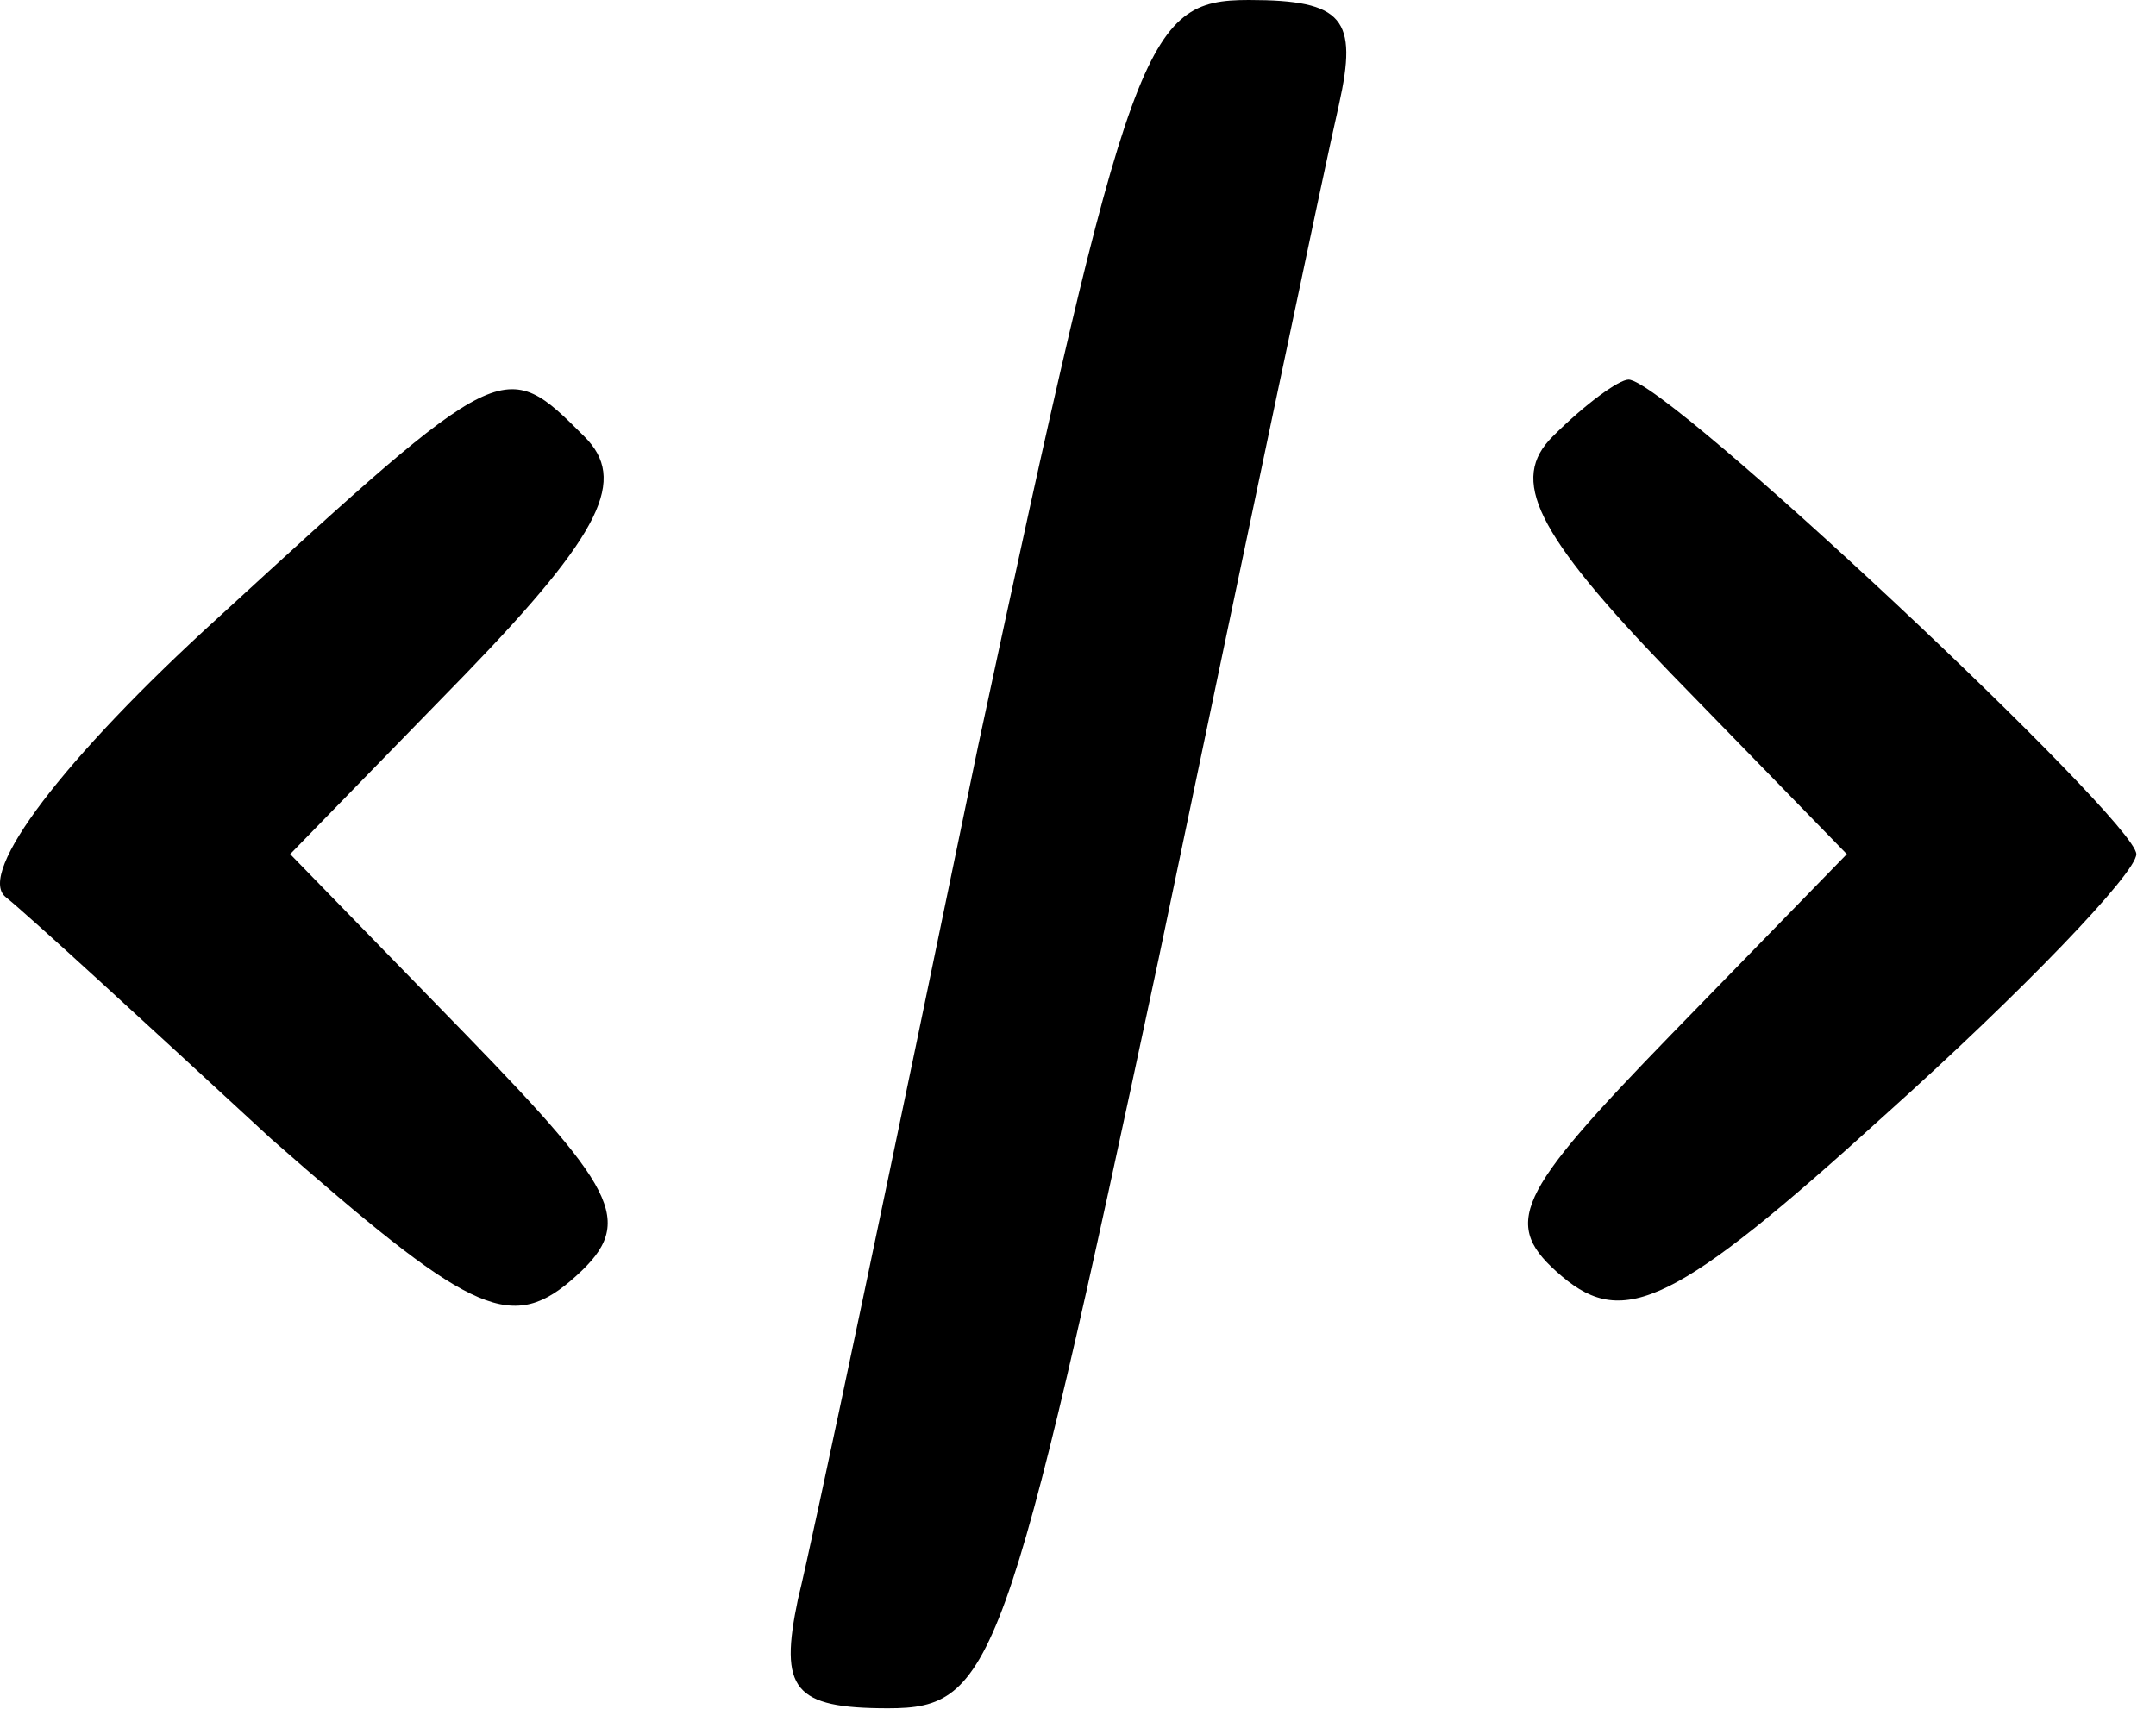
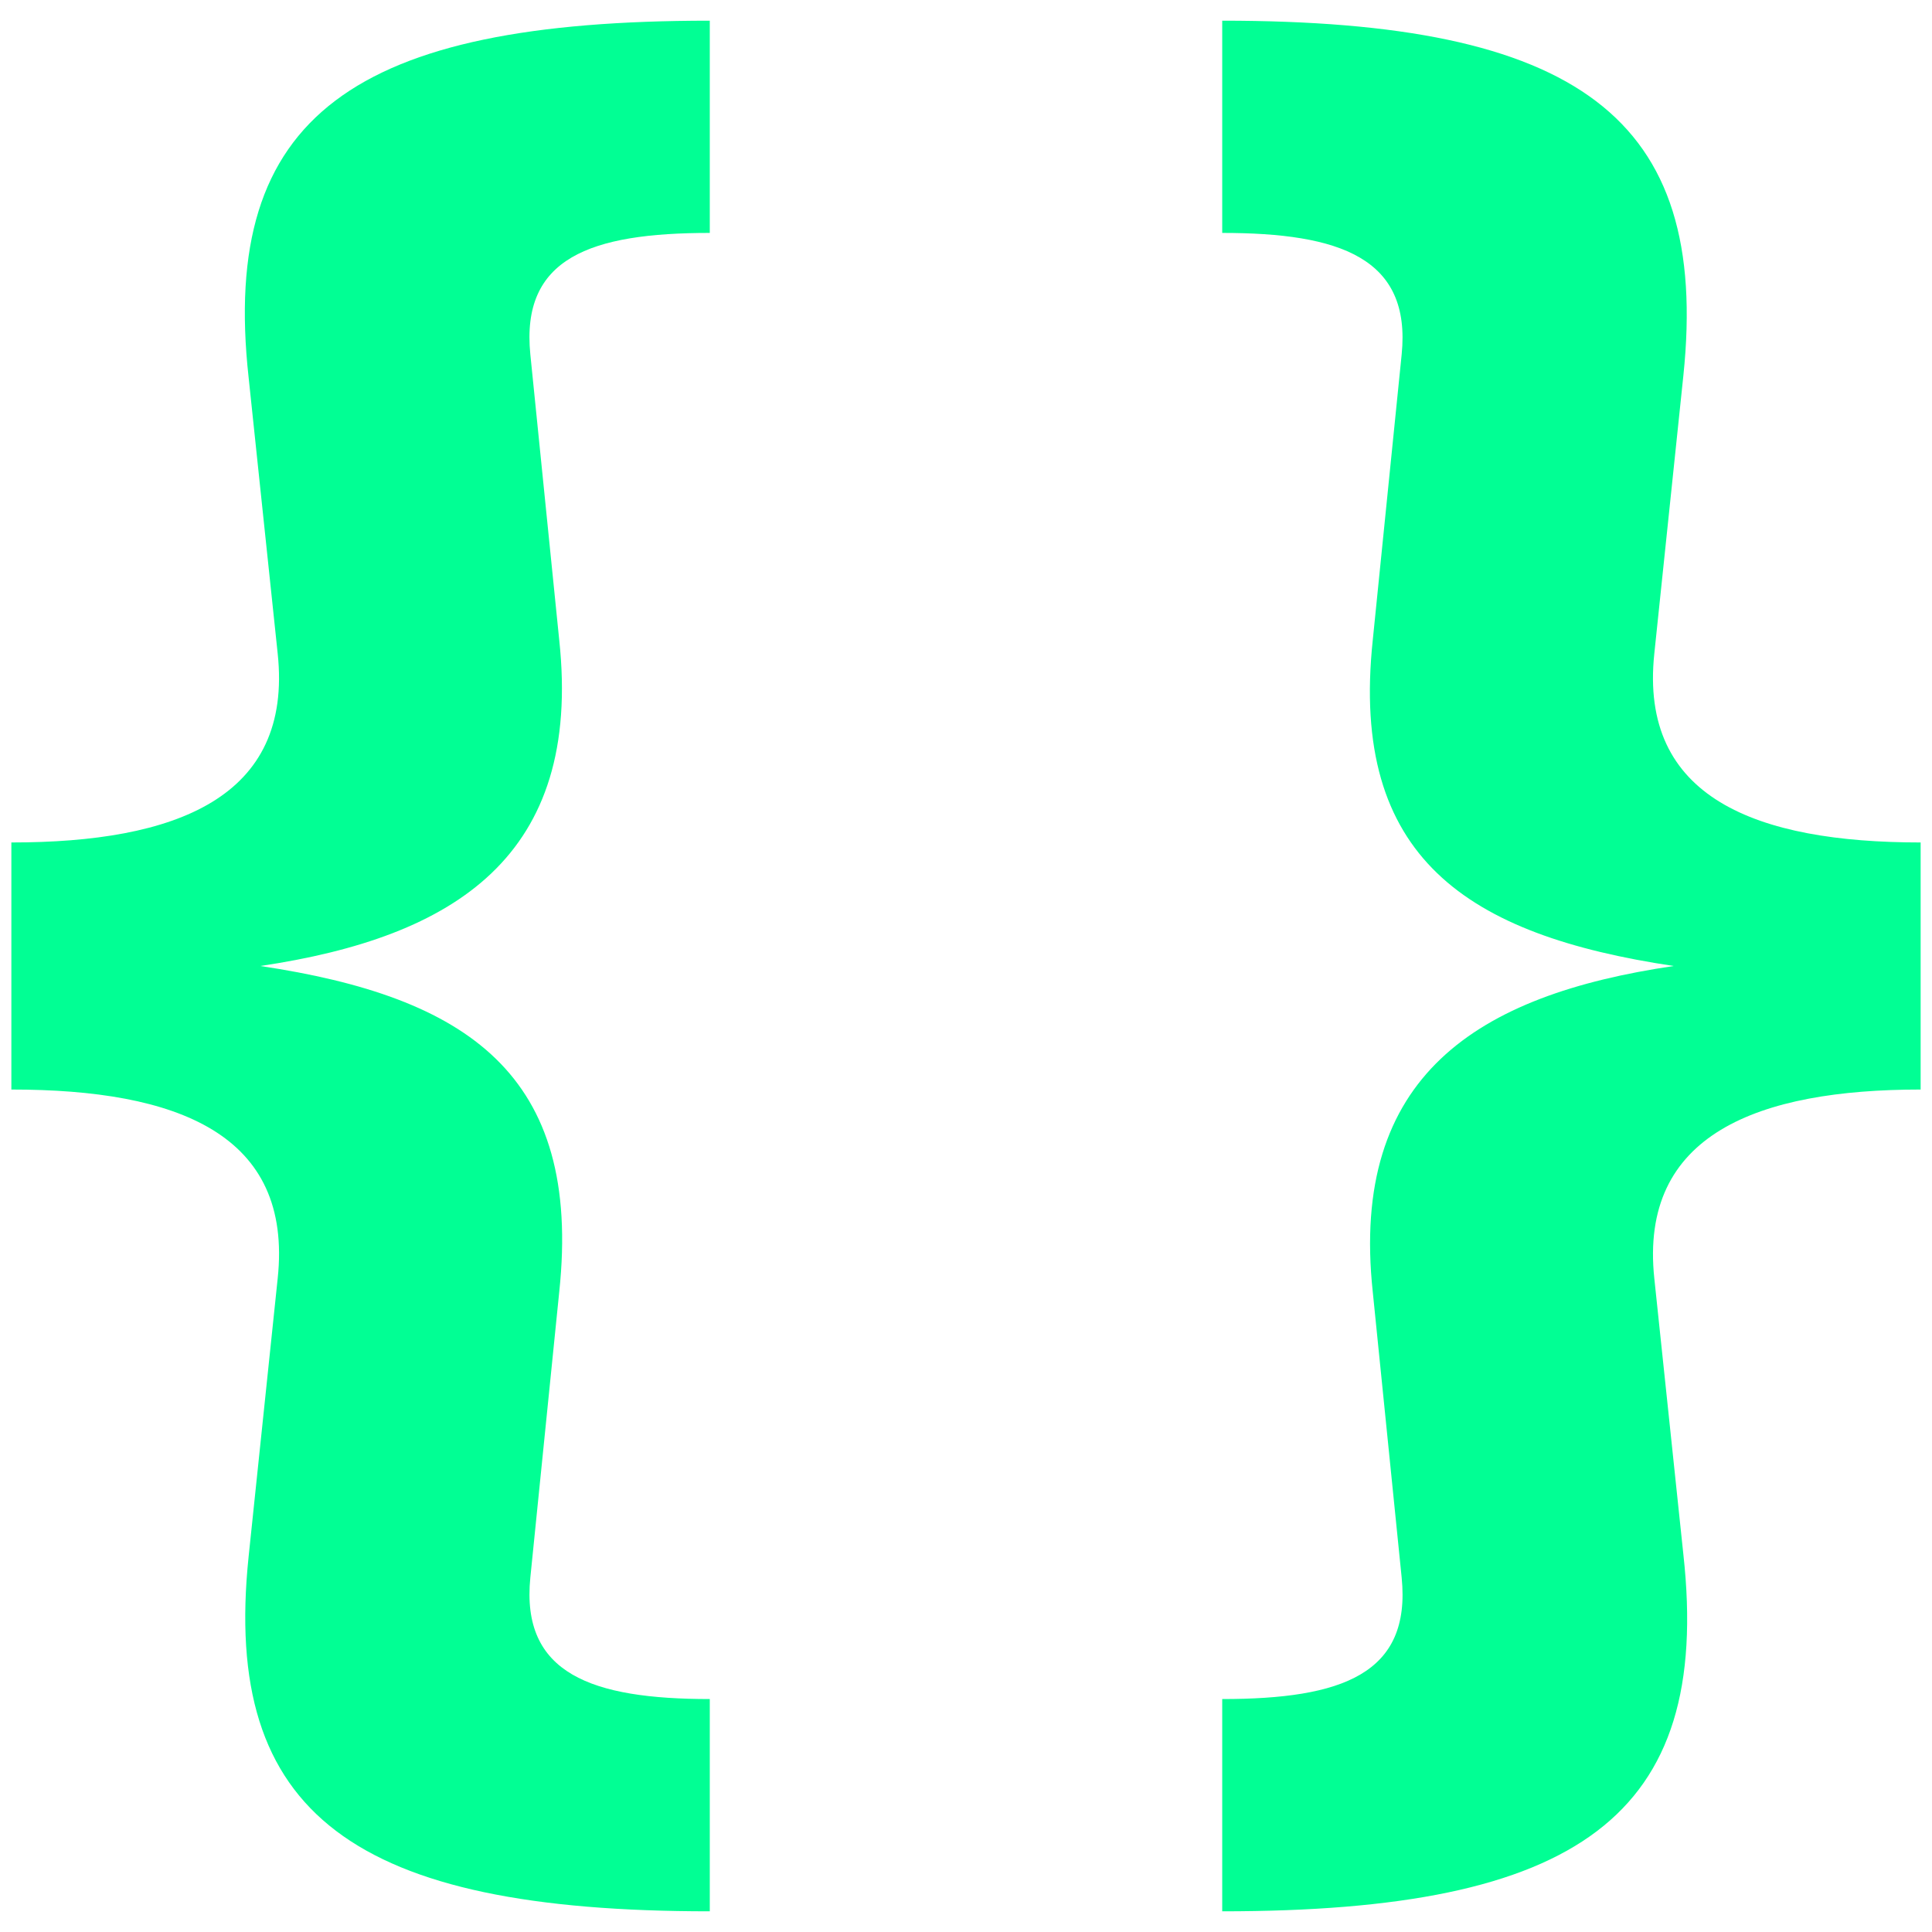
- <svg xmlns="http://www.w3.org/2000/svg" width="106" height="84" viewBox="0 0 106 84" fill="none">
-   <path d="M48.1 36.633C43.9 56.933 39.933 75.833 39.233 78.633C38.3 83.067 39 84 43.667 84C48.8 84 49.5 82.133 56.967 47.133C61.167 27.067 65.133 8.167 65.833 5.133C66.767 0.933 66.067 -3.57628e-07 61.4 -3.57628e-07C56.267 -3.57628e-07 55.567 1.867 48.1 36.633Z" fill="black" />
-   <path d="M10.767 30.333C3.067 37.333 -1.133 42.933 0.267 44.1C1.433 45.033 7.267 50.4 13.333 56C22.9 64.4 25 65.567 28.033 63C31.3 60.2 30.6 58.8 22.9 50.867L14.267 42L22.9 33.133C29.667 26.133 30.833 23.567 28.733 21.467C24.767 17.5 24.767 17.5 10.767 30.333Z" fill="black" />
-   <path d="M76.333 21.467C74.233 23.567 75.4 26.133 82.167 33.133L90.8 42L82.167 50.867C74.467 58.8 73.767 60.2 76.8 62.767C79.833 65.333 82.4 64.167 92.667 54.833C99.433 48.767 105.033 42.933 105.033 42C105.033 40.367 81.933 18.667 80.067 18.667C79.6 18.667 77.967 19.833 76.333 21.467Z" fill="black" />
+ <svg xmlns="http://www.w3.org/2000/svg" width="68" height="68" viewBox="0 0 68 68" fill="none">
+   <path d="M24.982 0.728C12.487 0.728 7.732 4.055 8.751 13.29L9.773 22.997C10.317 28.09 6.172 29.652 0.4 29.652V38.348C6.24 38.348 10.317 39.91 9.773 45.003L8.751 54.781C7.8 63.88 12.487 67.272 24.982 67.272V59.801C20.84 59.801 18.326 58.92 18.666 55.525L19.683 45.473C20.498 37.8 16.427 35.086 9.161 34C16.019 32.981 20.498 30.132 19.683 22.526L18.666 12.475C18.326 9.08 20.772 8.198 24.982 8.198V0.728ZM43.018 0.728V8.198C47.16 8.198 49.674 9.08 49.334 12.475L48.317 22.526C47.502 30.2 51.644 32.913 58.91 34C51.984 35.019 47.502 37.868 48.317 45.473L49.334 55.525C49.674 58.92 47.228 59.801 43.018 59.801V67.272C55.513 67.272 60.268 63.945 59.249 54.71L58.227 45.003C57.683 39.91 61.896 38.348 67.6 38.348V29.652C61.828 29.652 57.683 28.09 58.227 22.997L59.249 13.219C60.2 4.119 55.513 0.728 43.018 0.728Z" fill="#01FF94" />
</svg>
